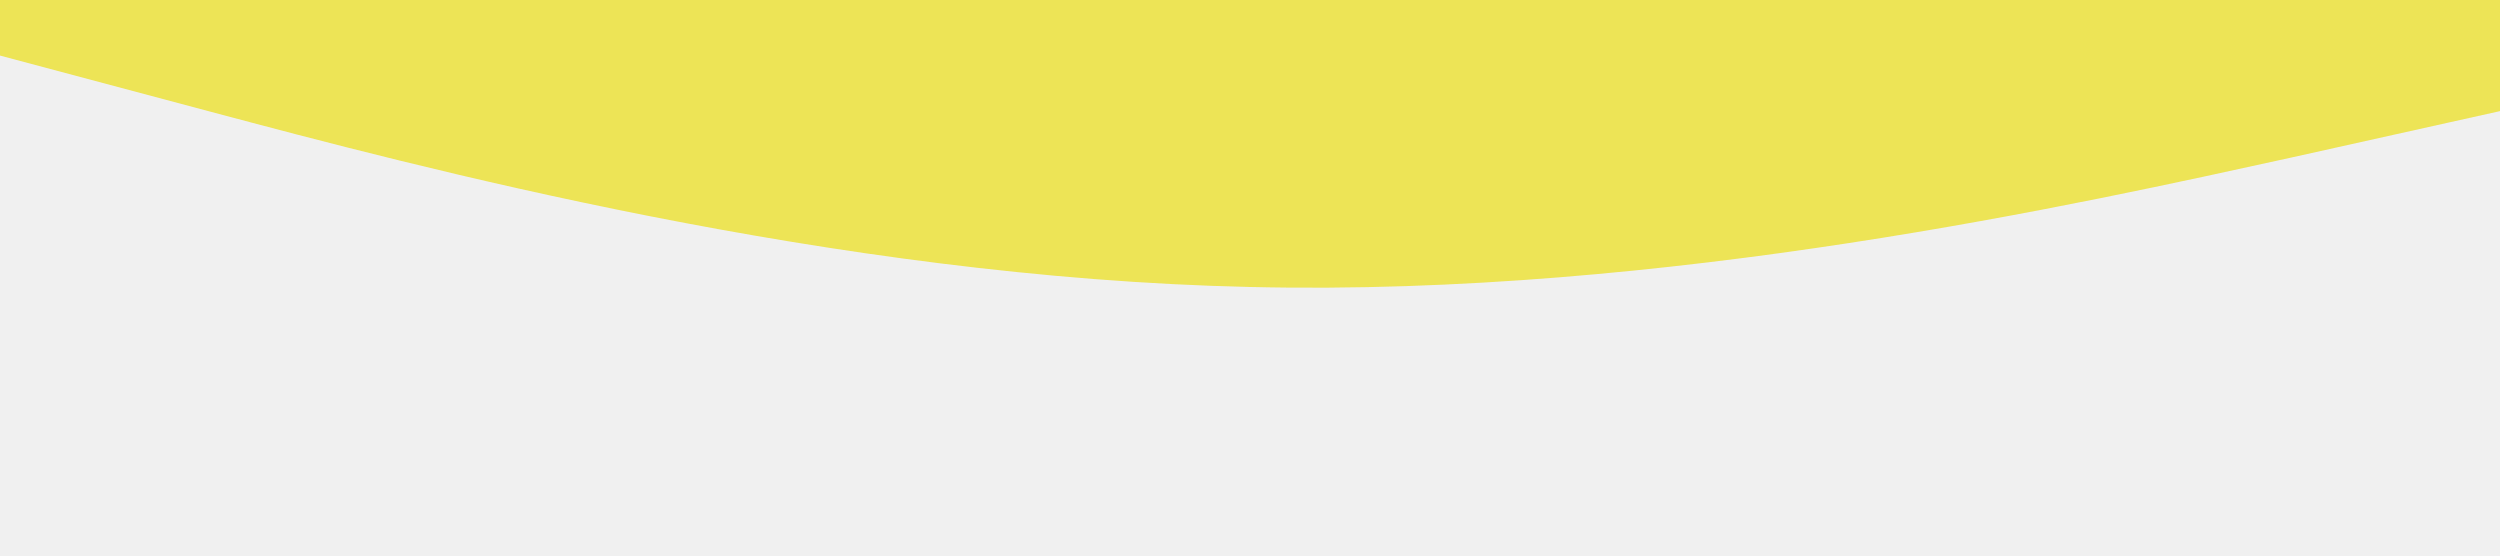
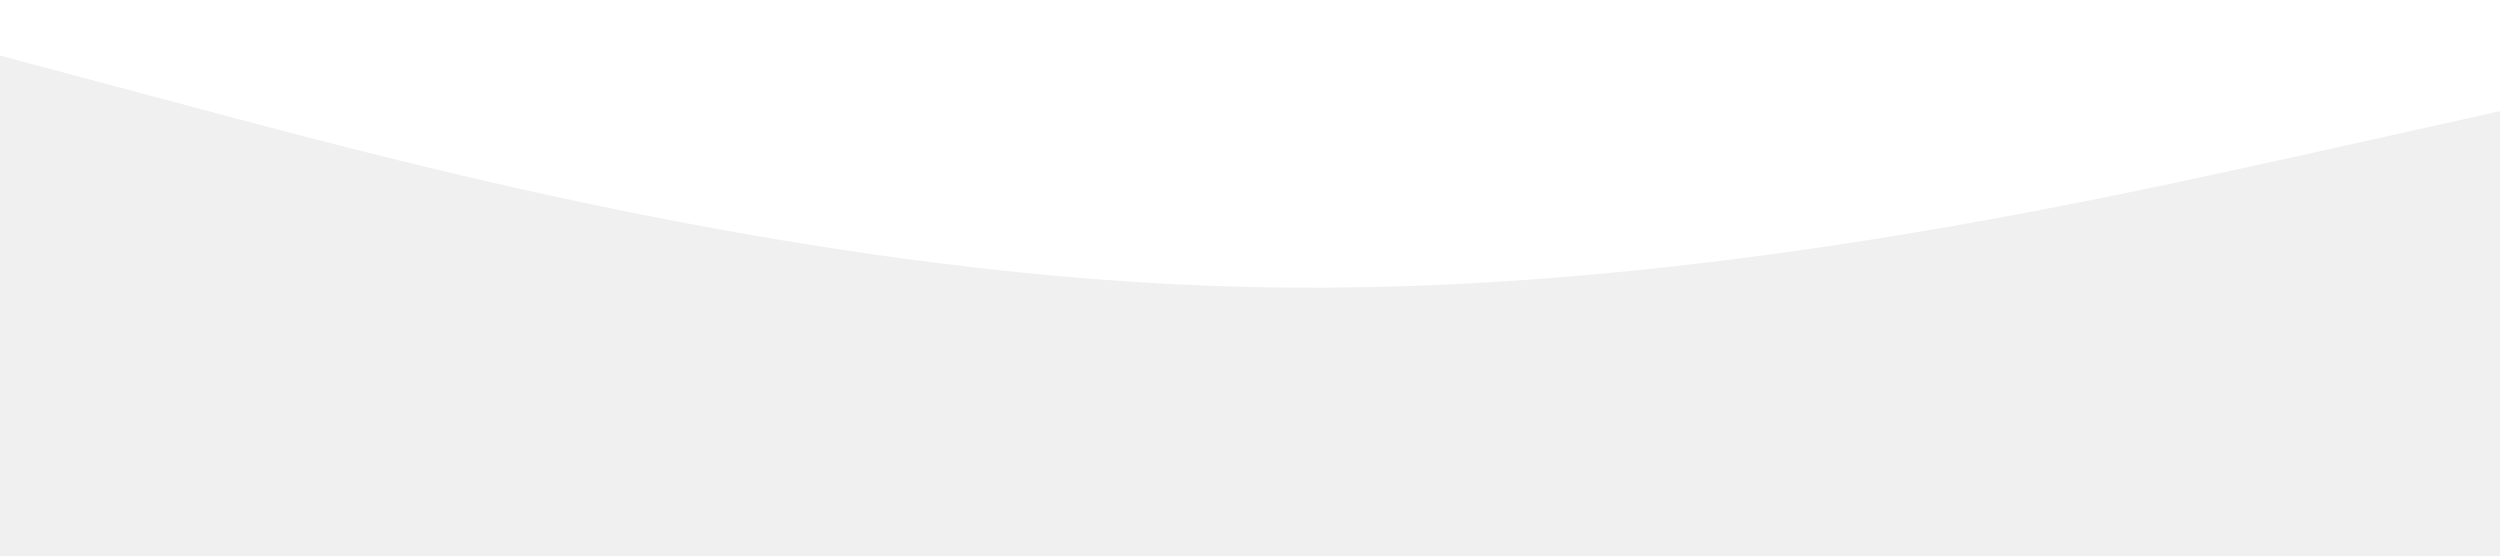
<svg xmlns="http://www.w3.org/2000/svg" viewBox="0 0 1440 320">
-   <path fill="#ebdf17b5" fill-opacity="1" d="M0,32L120,64C240,96,480,160,720,165.3C960,171,1200,117,1320,90.7L1440,64L1440,0L1320,0C1200,0,960,0,720,0C480,0,240,0,120,0L0,0Z" />
+   <path fill="#fff" fill-opacity="1" d="M0,32L120,64C240,96,480,160,720,165.3C960,171,1200,117,1320,90.7L1440,64L1440,0L1320,0C1200,0,960,0,720,0C480,0,240,0,120,0L0,0Z" />
</svg>
